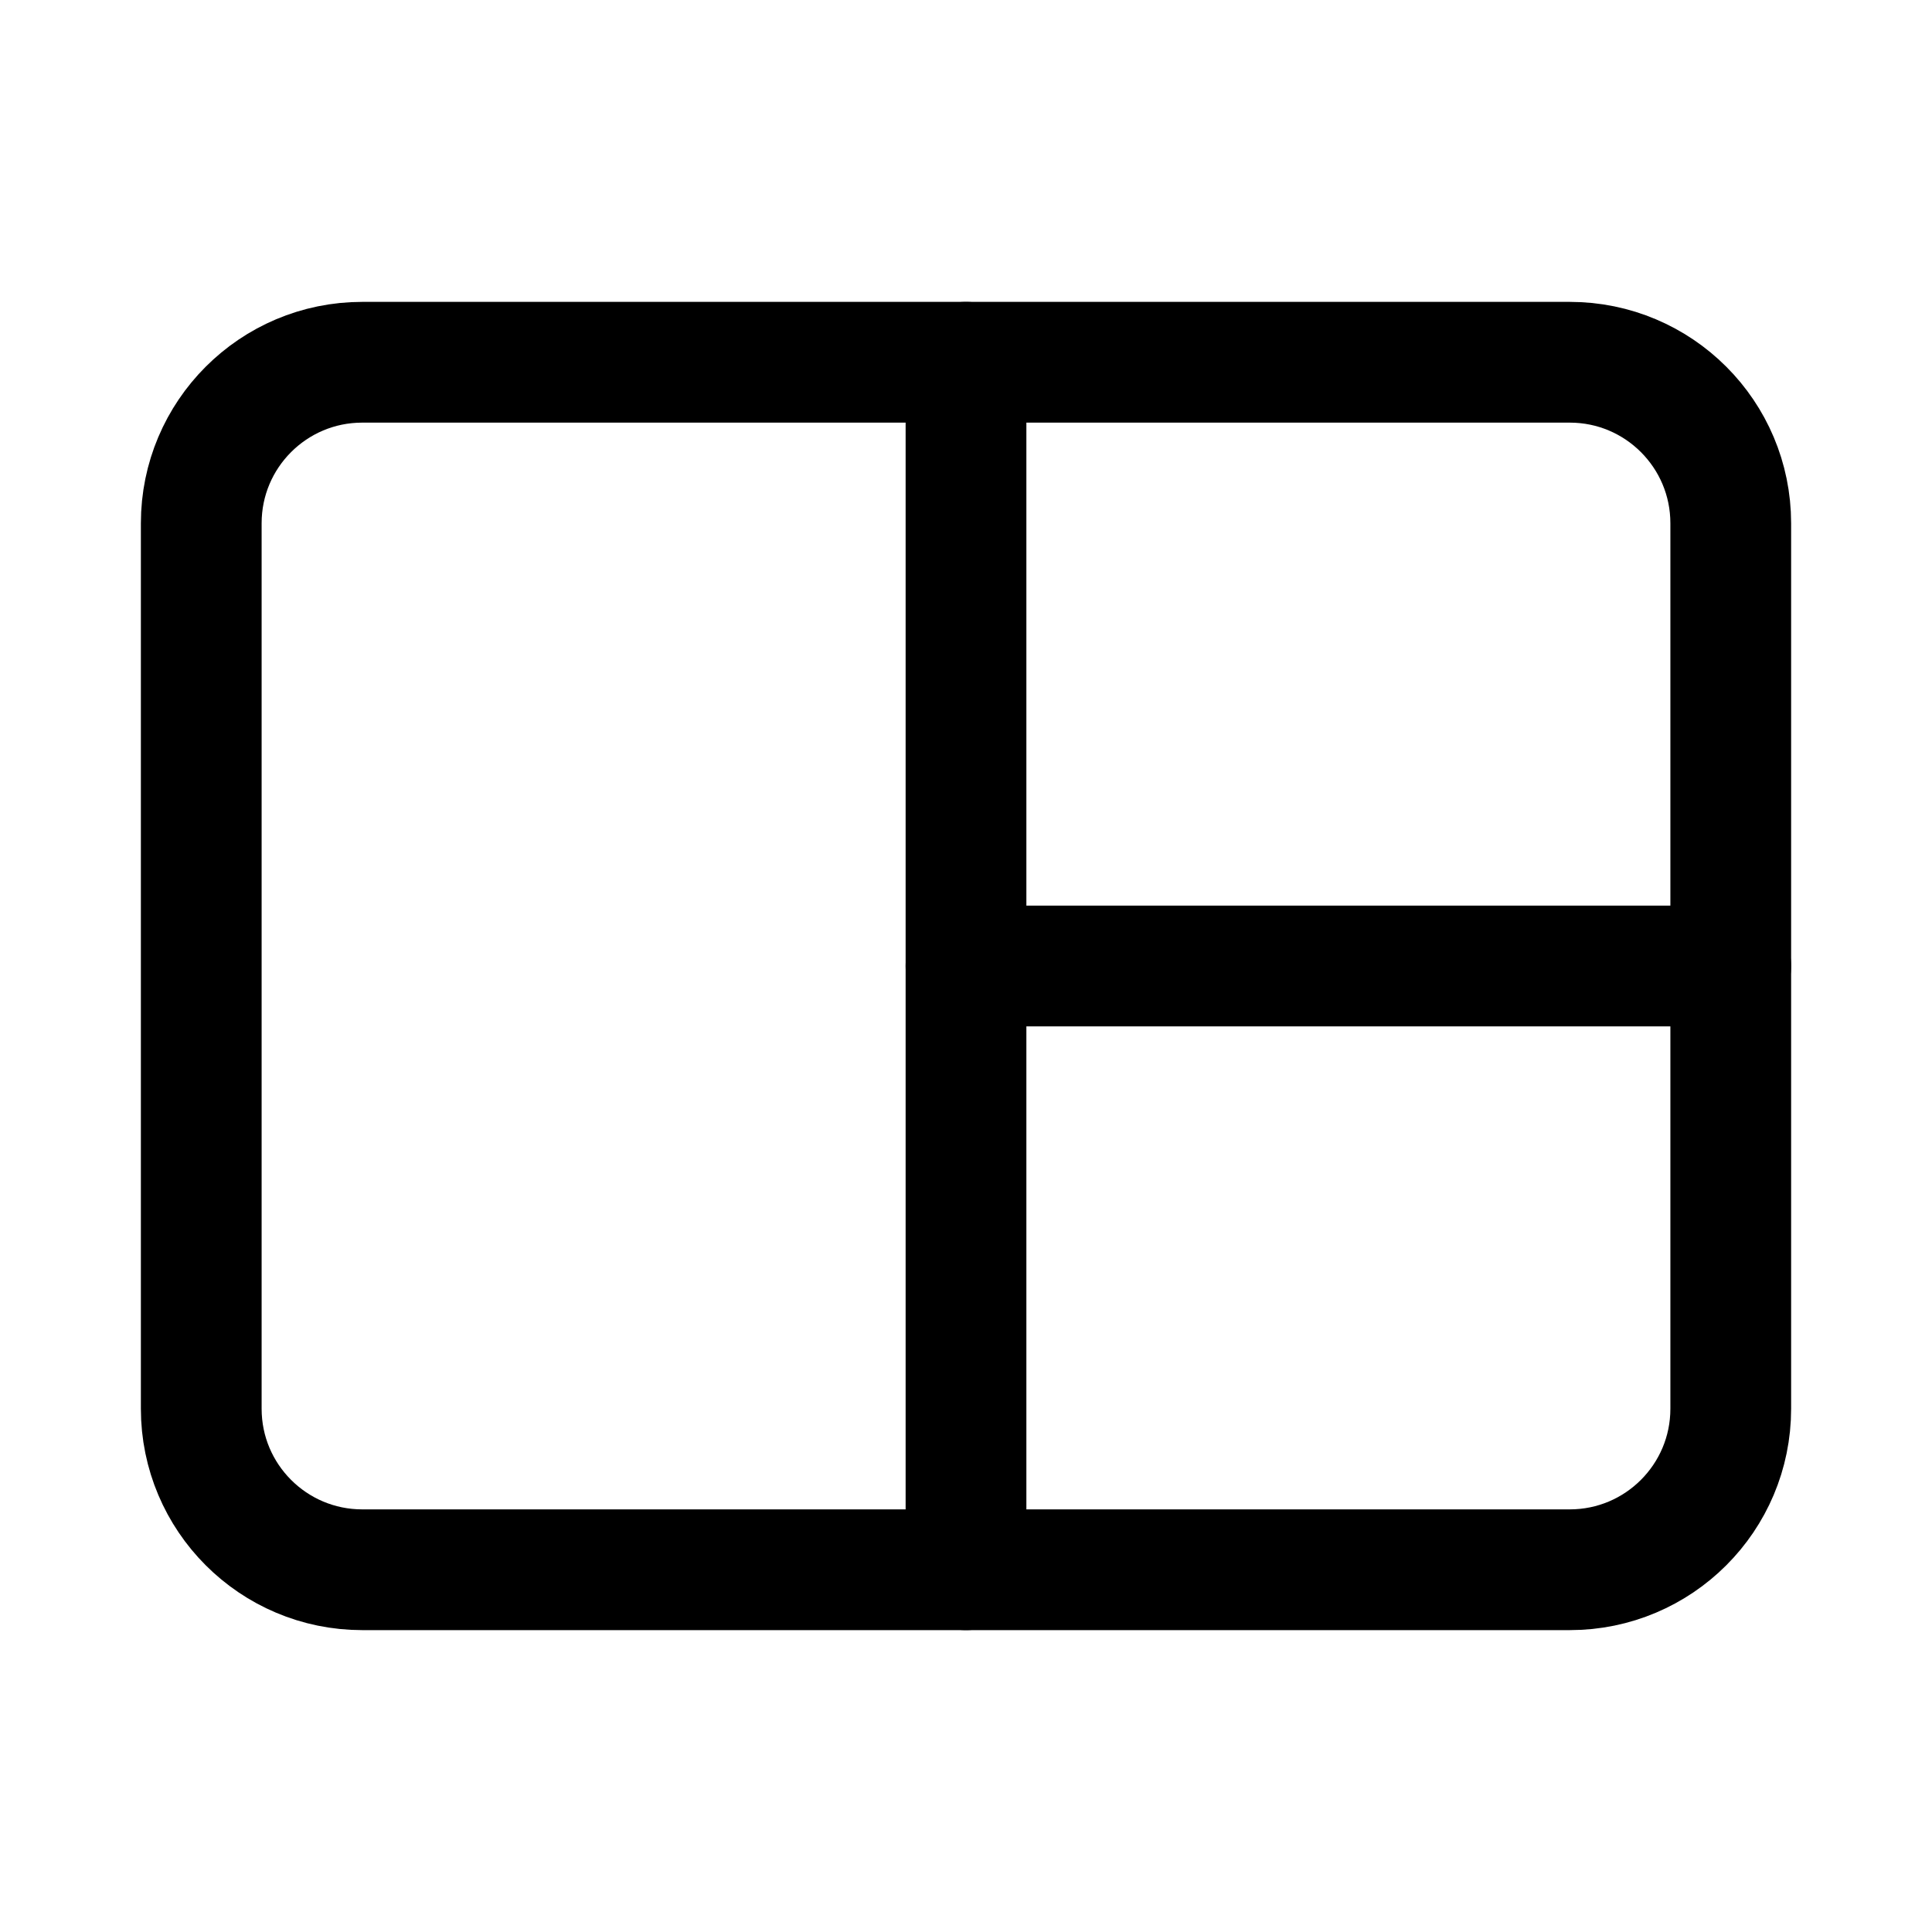
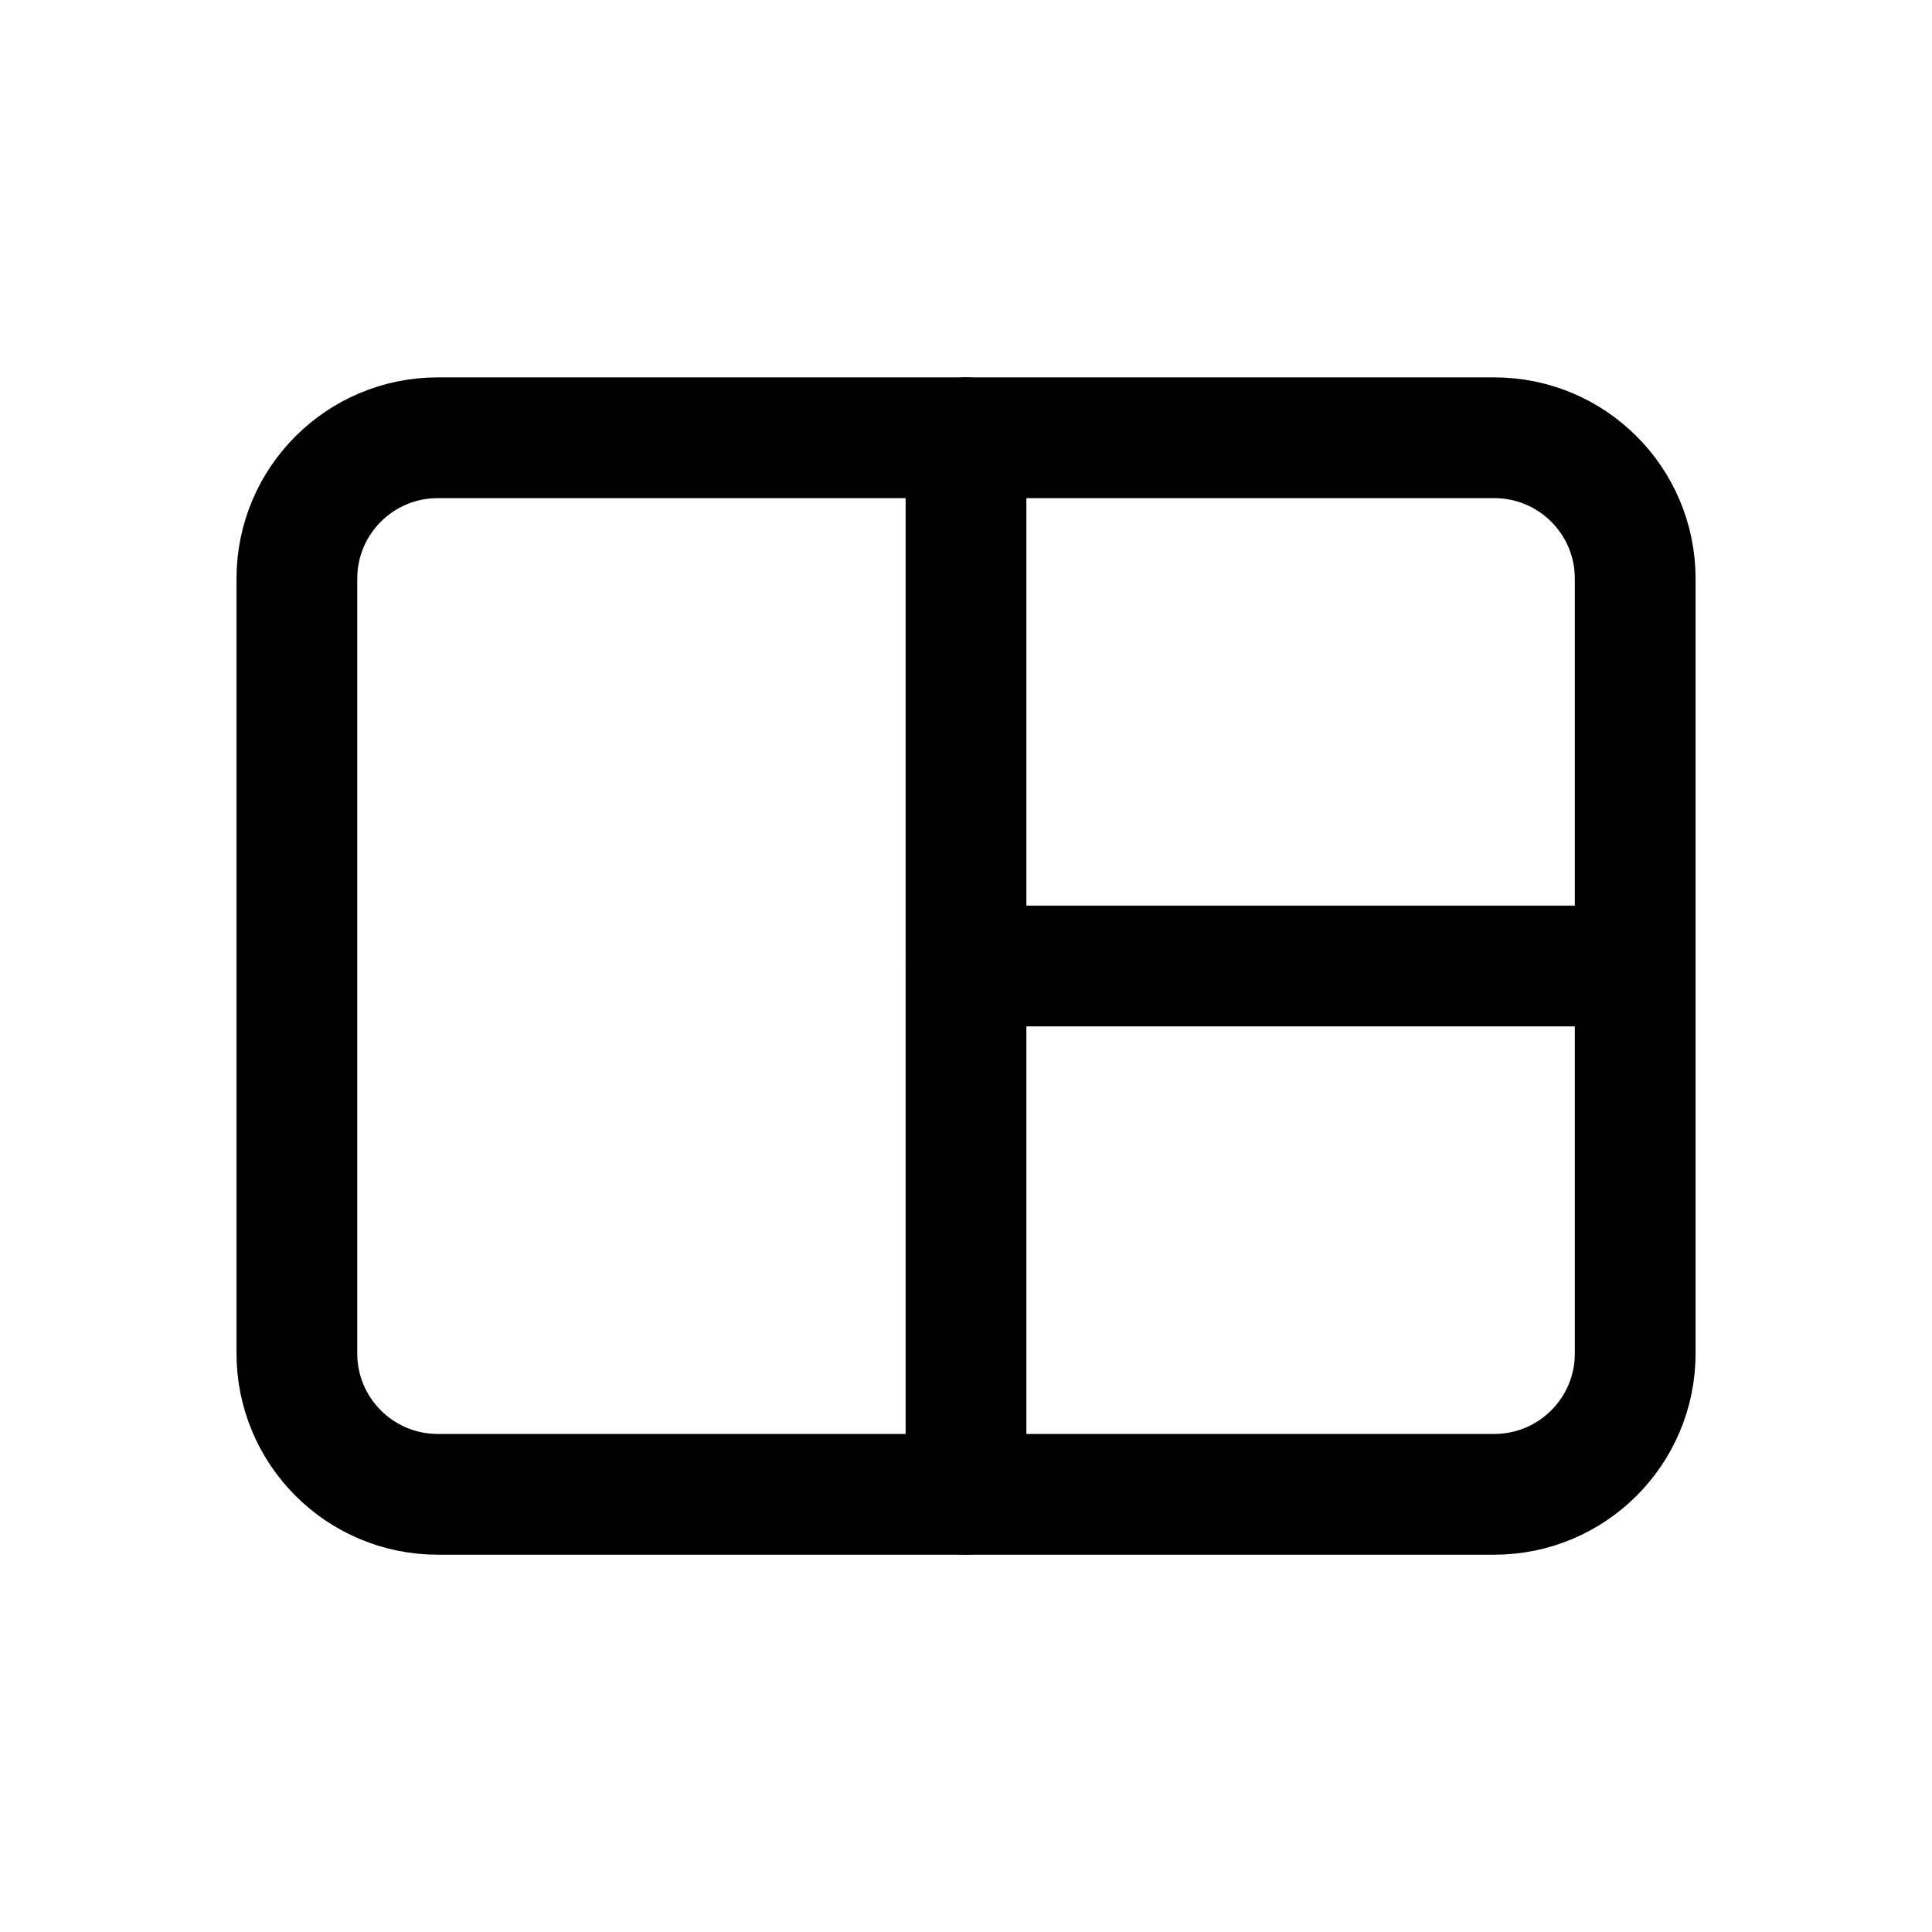
<svg xmlns="http://www.w3.org/2000/svg" viewBox="0 0 24 24" width="24" height="24" fill="none" stroke="currentColor" stroke-width="1.5" stroke-linecap="round" stroke-linejoin="round">
-   <rect x="2.5" y="4.5" width="19" height="15" rx="2" />
-   <path d="M12 4.5v15" />
-   <path d="M12 12h9.5" />
+   <rect x="3.688" y="5.438" width="16.625" height="13.125" rx="1.75" />
+   <path d="M12 5.438v13.125" />
+   <path d="M12 12h8.312" />
</svg>
